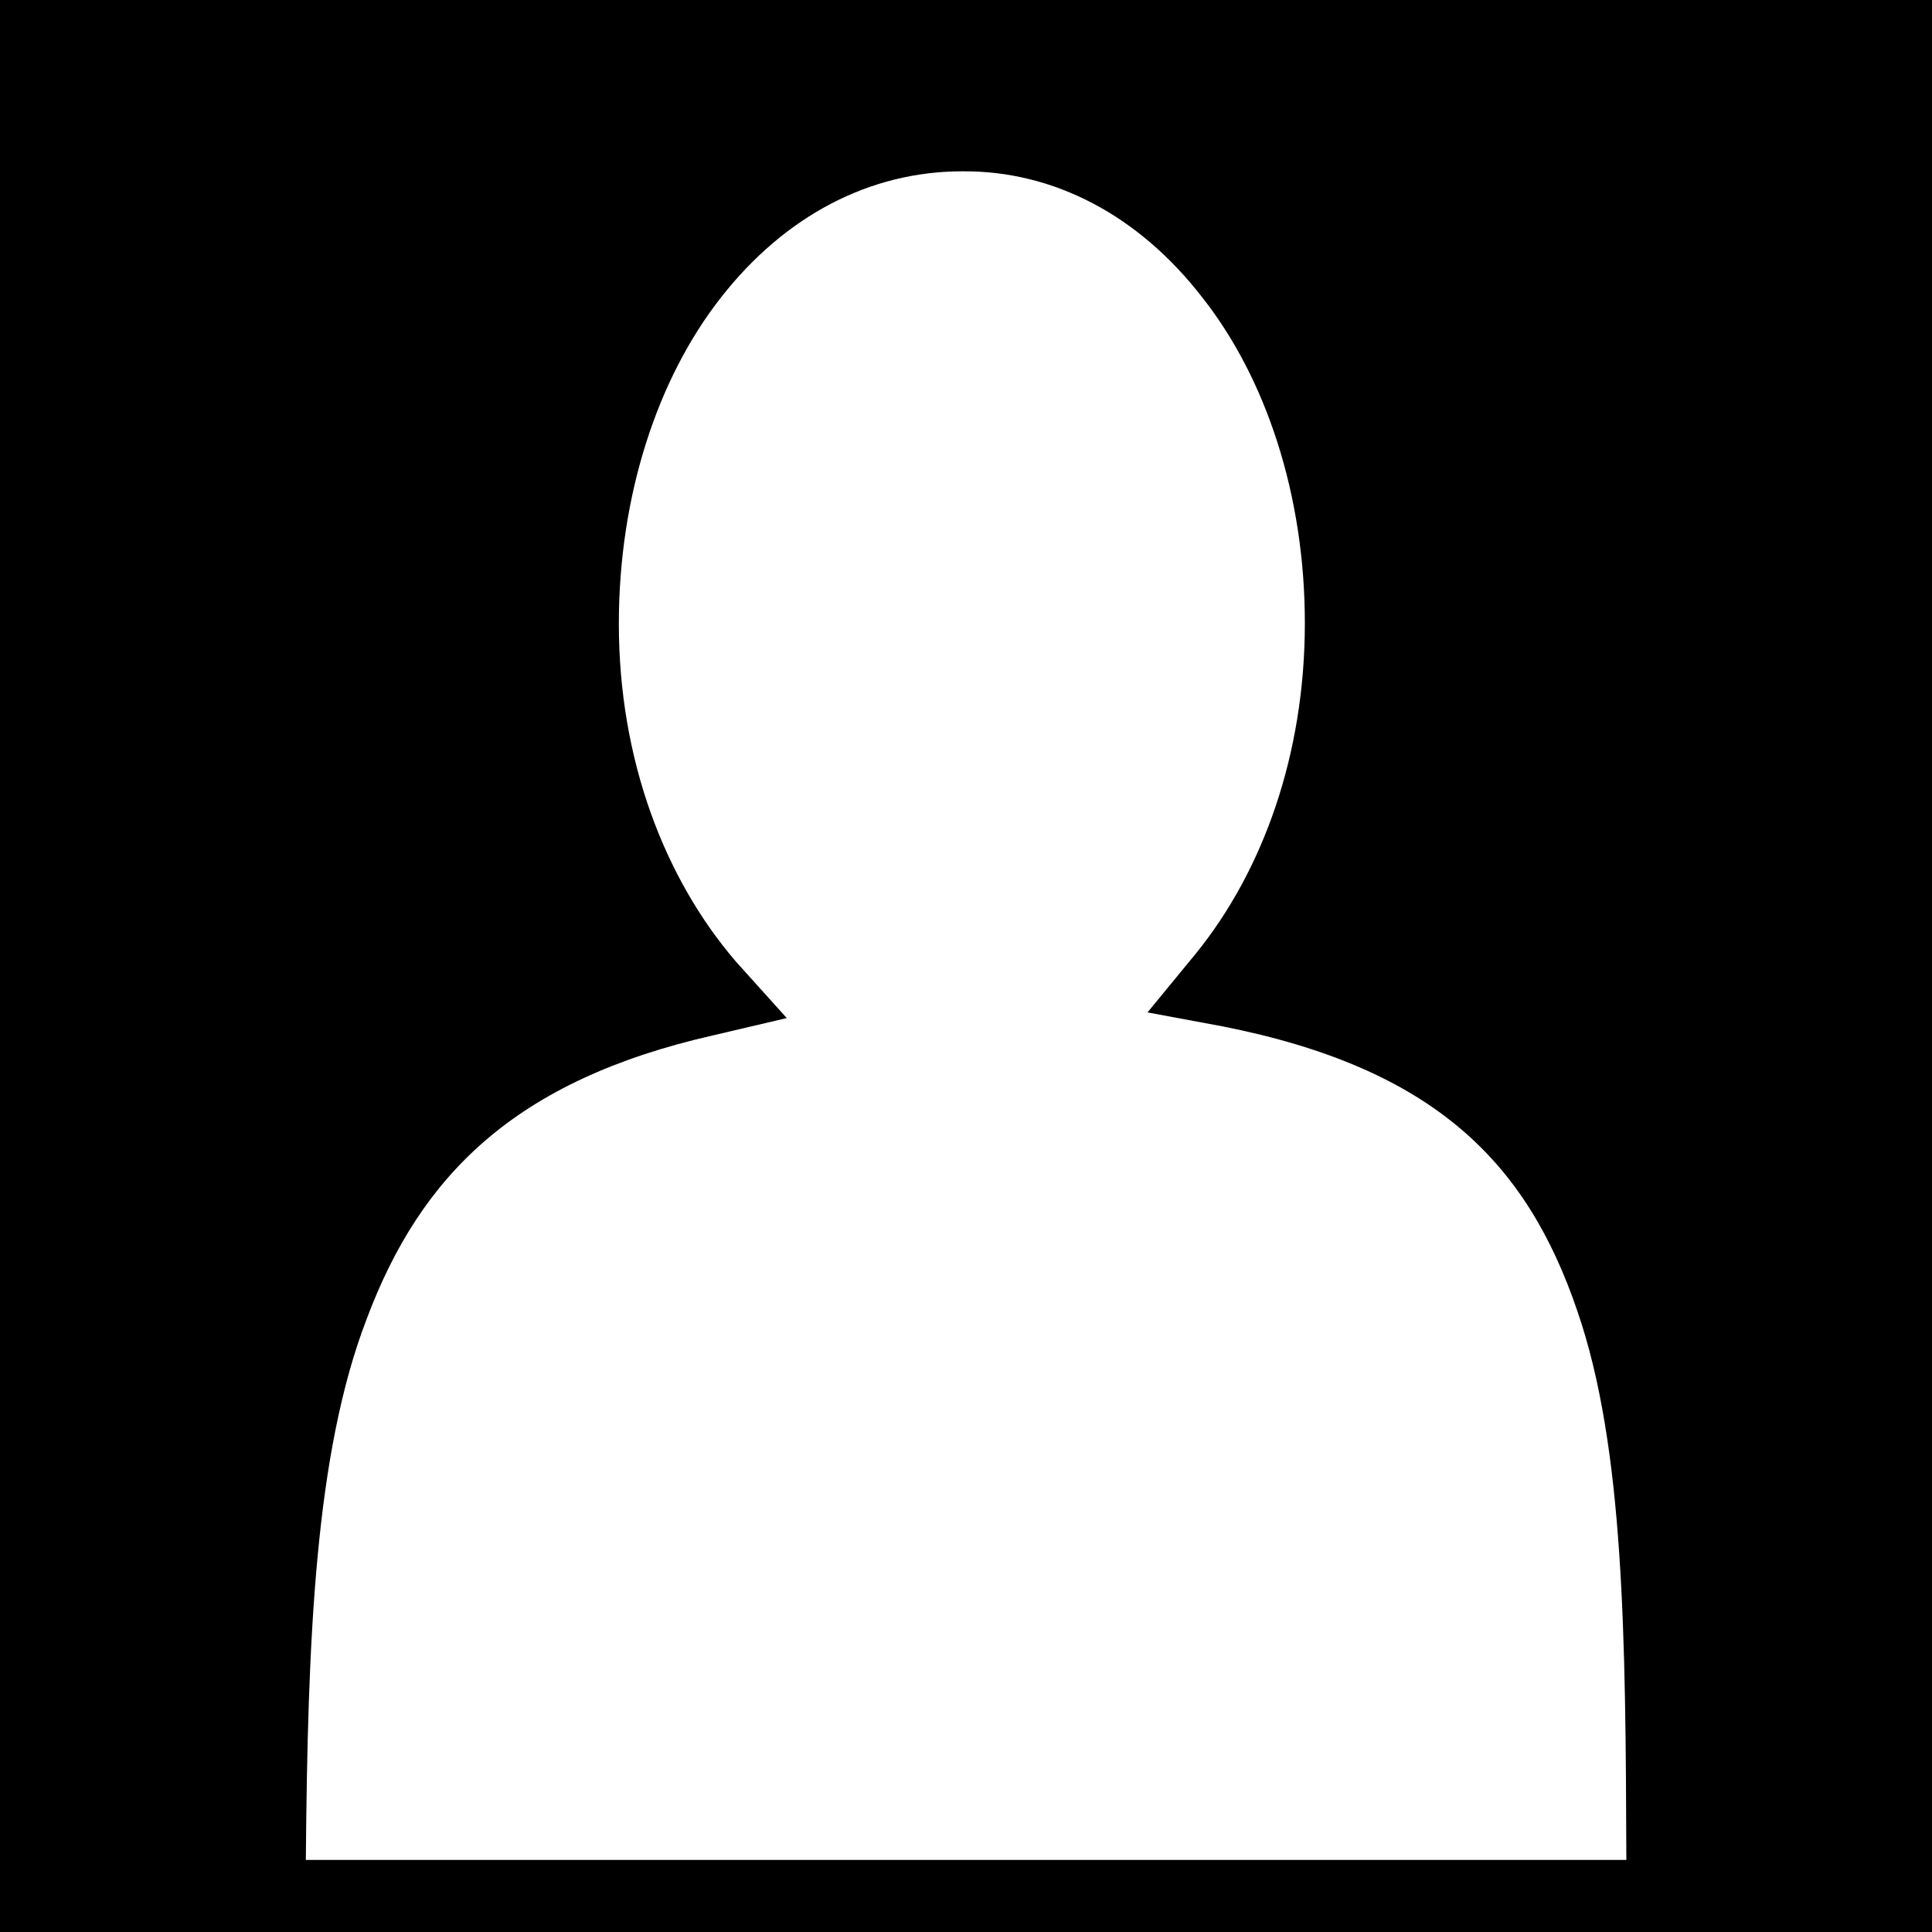
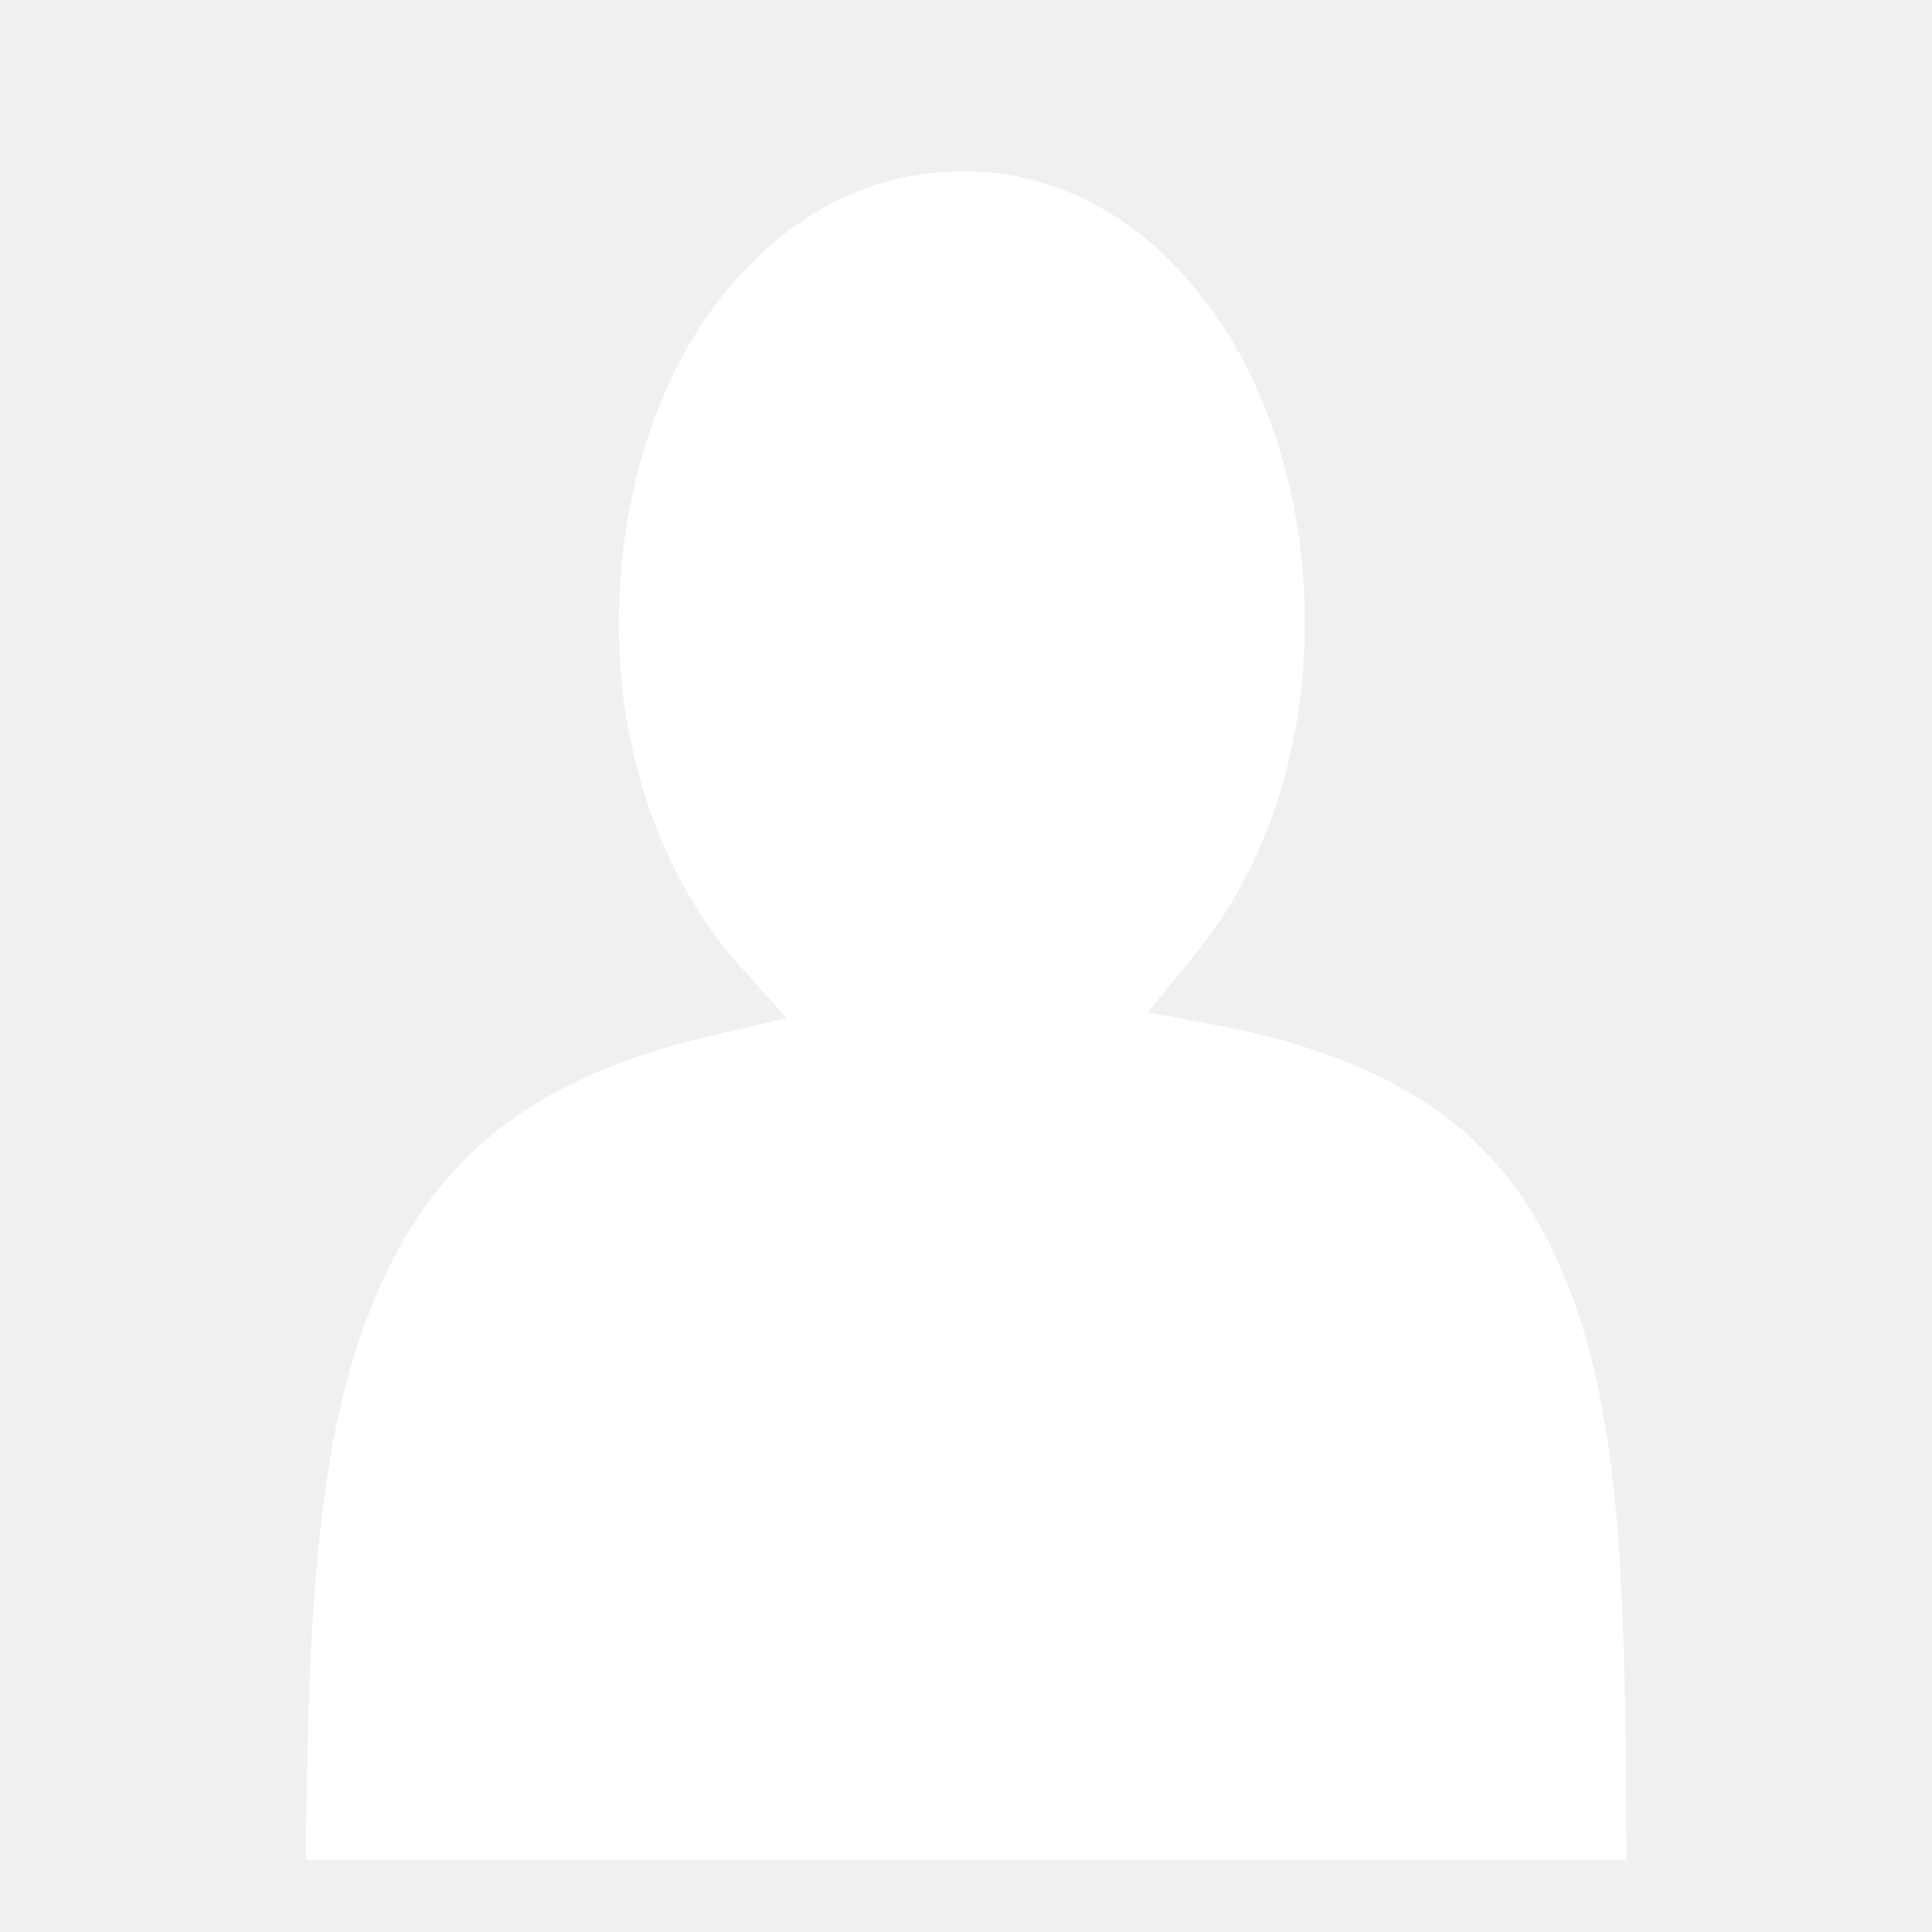
<svg xmlns="http://www.w3.org/2000/svg" style="height: 512px; width: 512px;" viewBox="0 0 512 512">
-   <path d="M0 0h512v512H0z" fill="#000" fill-opacity="1" />
  <g class="" style="" transform="translate(0,0)">
    <path d="M255 45.4c-24.5 0-47 11.8-63.9 33.4-16.9 21.5-27.1 52.6-27.1 86.5 0 36 12.1 67.5 31 89.5l13.5 15-19.6 4.6c-52.3 11.9-77.4 36.9-91.75 75.2-13.7 35.7-15.6 84.8-16.1 143.3H431c-.2-58.7-.5-109.3-13-145.5-13.4-39.4-37.9-64.3-94-75.4l-19.9-3.7 12.9-15.7c17.7-21.9 28.8-52.6 28.8-87.5 0-33.9-10.3-64.9-27.2-86.3-16.8-21.7-39.3-33.6-63.6-33.4z" fill="#fff" fill-opacity="1" />
  </g>
</svg>
